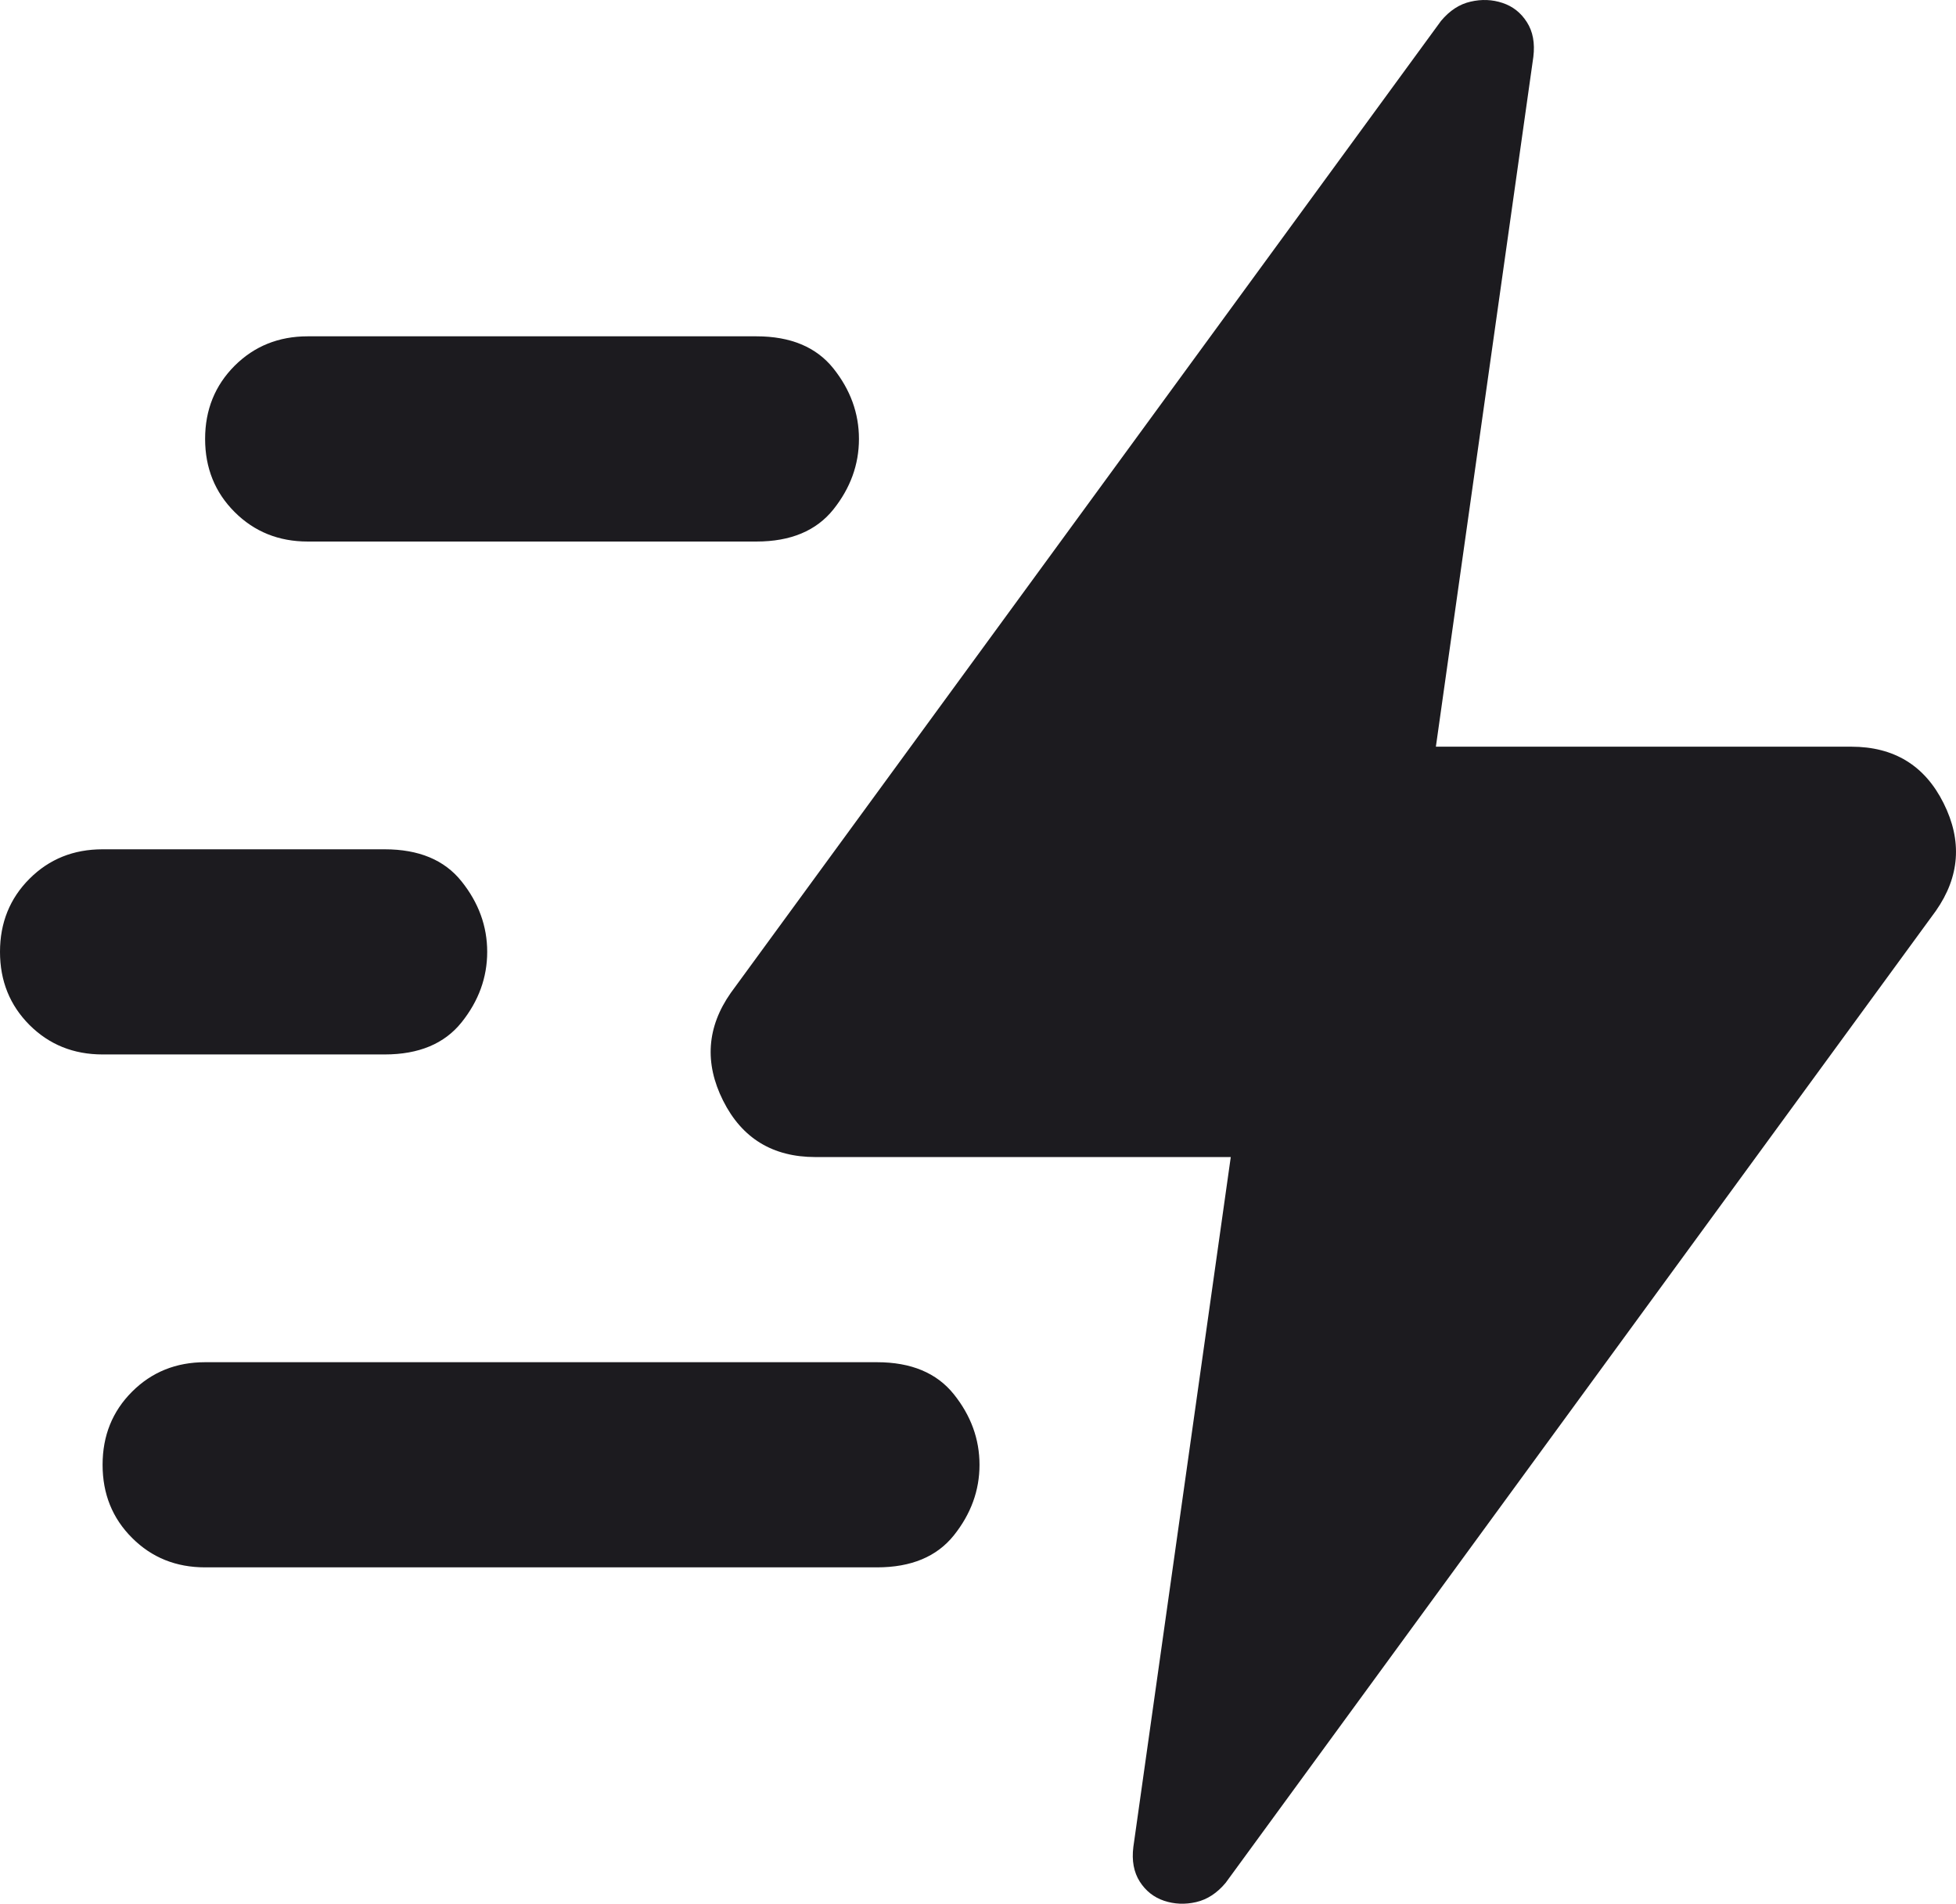
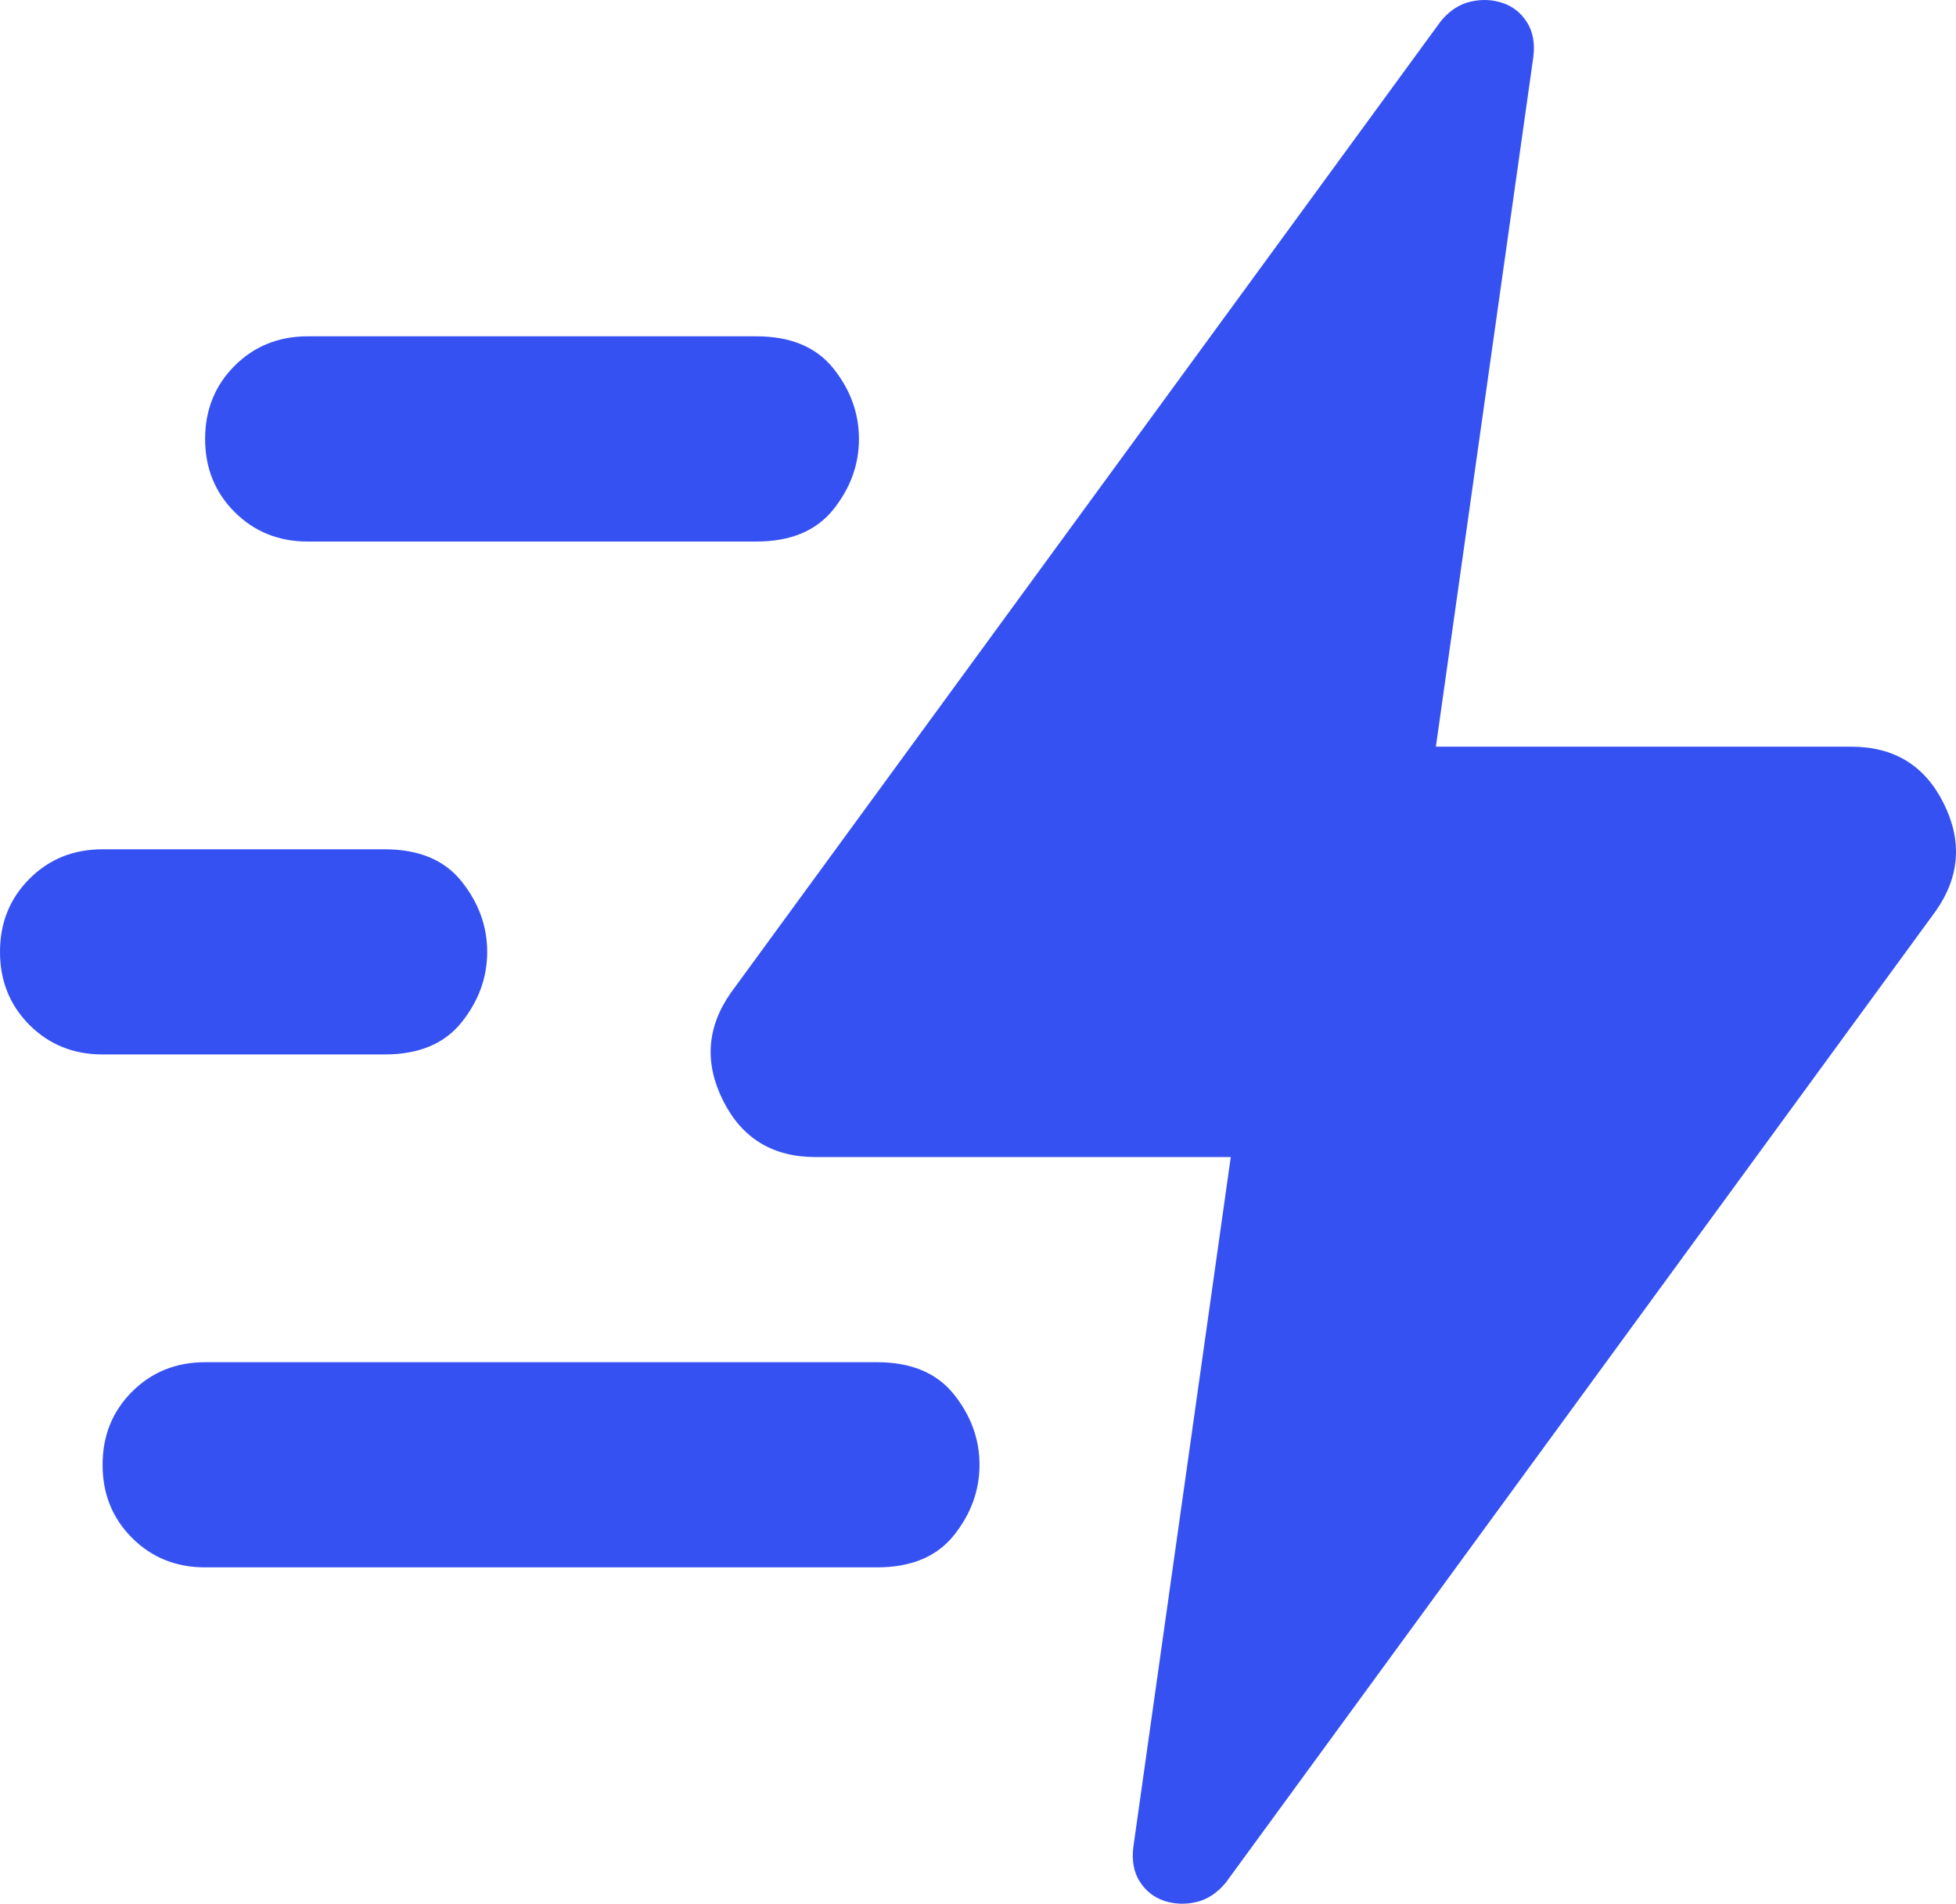
<svg xmlns="http://www.w3.org/2000/svg" preserveAspectRatio="none" overflow="visible" style="display: block;" width="31.785" height="30.929" viewBox="0 0 31.785 30.929" fill="none">
-   <path id="bolt_boost" d="M18.521 30.569C18.424 30.416 18.389 30.228 18.417 30.006L20 18.798H13.25C12.556 18.798 12.056 18.492 11.75 17.881C11.444 17.27 11.486 16.686 11.875 16.131L23.417 0.339C23.556 0.173 23.715 0.068 23.896 0.027C24.076 -0.015 24.25 -0.008 24.417 0.048C24.583 0.103 24.715 0.207 24.812 0.36C24.91 0.513 24.944 0.7 24.917 0.923L23.333 12.131H30.083C30.778 12.131 31.278 12.437 31.583 13.048C31.889 13.659 31.847 14.242 31.458 14.798L19.917 30.589C19.778 30.756 19.618 30.86 19.438 30.902C19.257 30.944 19.083 30.936 18.917 30.881C18.75 30.825 18.618 30.721 18.521 30.569ZM3.333 25.464C2.861 25.464 2.465 25.305 2.146 24.985C1.826 24.666 1.667 24.27 1.667 23.798C1.667 23.325 1.826 22.93 2.146 22.61C2.465 22.291 2.861 22.131 3.333 22.131H14.25C14.806 22.131 15.222 22.305 15.5 22.652C15.778 22.999 15.917 23.381 15.917 23.798C15.917 24.214 15.778 24.596 15.5 24.944C15.222 25.291 14.806 25.464 14.25 25.464H3.333ZM1.667 17.131C1.194 17.131 0.799 16.971 0.479 16.652C0.16 16.332 0 15.937 0 15.464C0 14.992 0.16 14.596 0.479 14.277C0.799 13.957 1.194 13.798 1.667 13.798H6.25C6.806 13.798 7.222 13.971 7.5 14.319C7.778 14.666 7.917 15.048 7.917 15.464C7.917 15.881 7.778 16.263 7.5 16.61C7.222 16.957 6.806 17.131 6.25 17.131H1.667ZM5 8.798C4.528 8.798 4.132 8.638 3.812 8.318C3.493 7.999 3.333 7.603 3.333 7.131C3.333 6.659 3.493 6.263 3.812 5.943C4.132 5.624 4.528 5.464 5 5.464H12.292C12.847 5.464 13.264 5.638 13.542 5.985C13.819 6.332 13.958 6.714 13.958 7.131C13.958 7.548 13.819 7.93 13.542 8.277C13.264 8.624 12.847 8.798 12.292 8.798H5Z" fill="#1C1B1F" />
+   <path id="bolt_boost" d="M18.521 30.569C18.424 30.416 18.389 30.228 18.417 30.006L20 18.798H13.25C12.556 18.798 12.056 18.492 11.75 17.881C11.444 17.27 11.486 16.686 11.875 16.131L23.417 0.339C23.556 0.173 23.715 0.068 23.896 0.027C24.076 -0.015 24.25 -0.008 24.417 0.048C24.583 0.103 24.715 0.207 24.812 0.36C24.91 0.513 24.944 0.7 24.917 0.923L23.333 12.131H30.083C30.778 12.131 31.278 12.437 31.583 13.048C31.889 13.659 31.847 14.242 31.458 14.798L19.917 30.589C19.778 30.756 19.618 30.86 19.438 30.902C19.257 30.944 19.083 30.936 18.917 30.881C18.75 30.825 18.618 30.721 18.521 30.569ZM3.333 25.464C2.861 25.464 2.465 25.305 2.146 24.985C1.826 24.666 1.667 24.27 1.667 23.798C1.667 23.325 1.826 22.93 2.146 22.61C2.465 22.291 2.861 22.131 3.333 22.131H14.25C14.806 22.131 15.222 22.305 15.5 22.652C15.778 22.999 15.917 23.381 15.917 23.798C15.917 24.214 15.778 24.596 15.5 24.944C15.222 25.291 14.806 25.464 14.25 25.464H3.333ZM1.667 17.131C1.194 17.131 0.799 16.971 0.479 16.652C0.16 16.332 0 15.937 0 15.464C0 14.992 0.16 14.596 0.479 14.277C0.799 13.957 1.194 13.798 1.667 13.798H6.25C6.806 13.798 7.222 13.971 7.5 14.319C7.778 14.666 7.917 15.048 7.917 15.464C7.917 15.881 7.778 16.263 7.5 16.61C7.222 16.957 6.806 17.131 6.25 17.131H1.667ZM5 8.798C4.528 8.798 4.132 8.638 3.812 8.318C3.493 7.999 3.333 7.603 3.333 7.131C3.333 6.659 3.493 6.263 3.812 5.943C4.132 5.624 4.528 5.464 5 5.464H12.292C12.847 5.464 13.264 5.638 13.542 5.985C13.819 6.332 13.958 6.714 13.958 7.131C13.958 7.548 13.819 7.93 13.542 8.277C13.264 8.624 12.847 8.798 12.292 8.798H5Z" fill="#3551F2" />
</svg>
